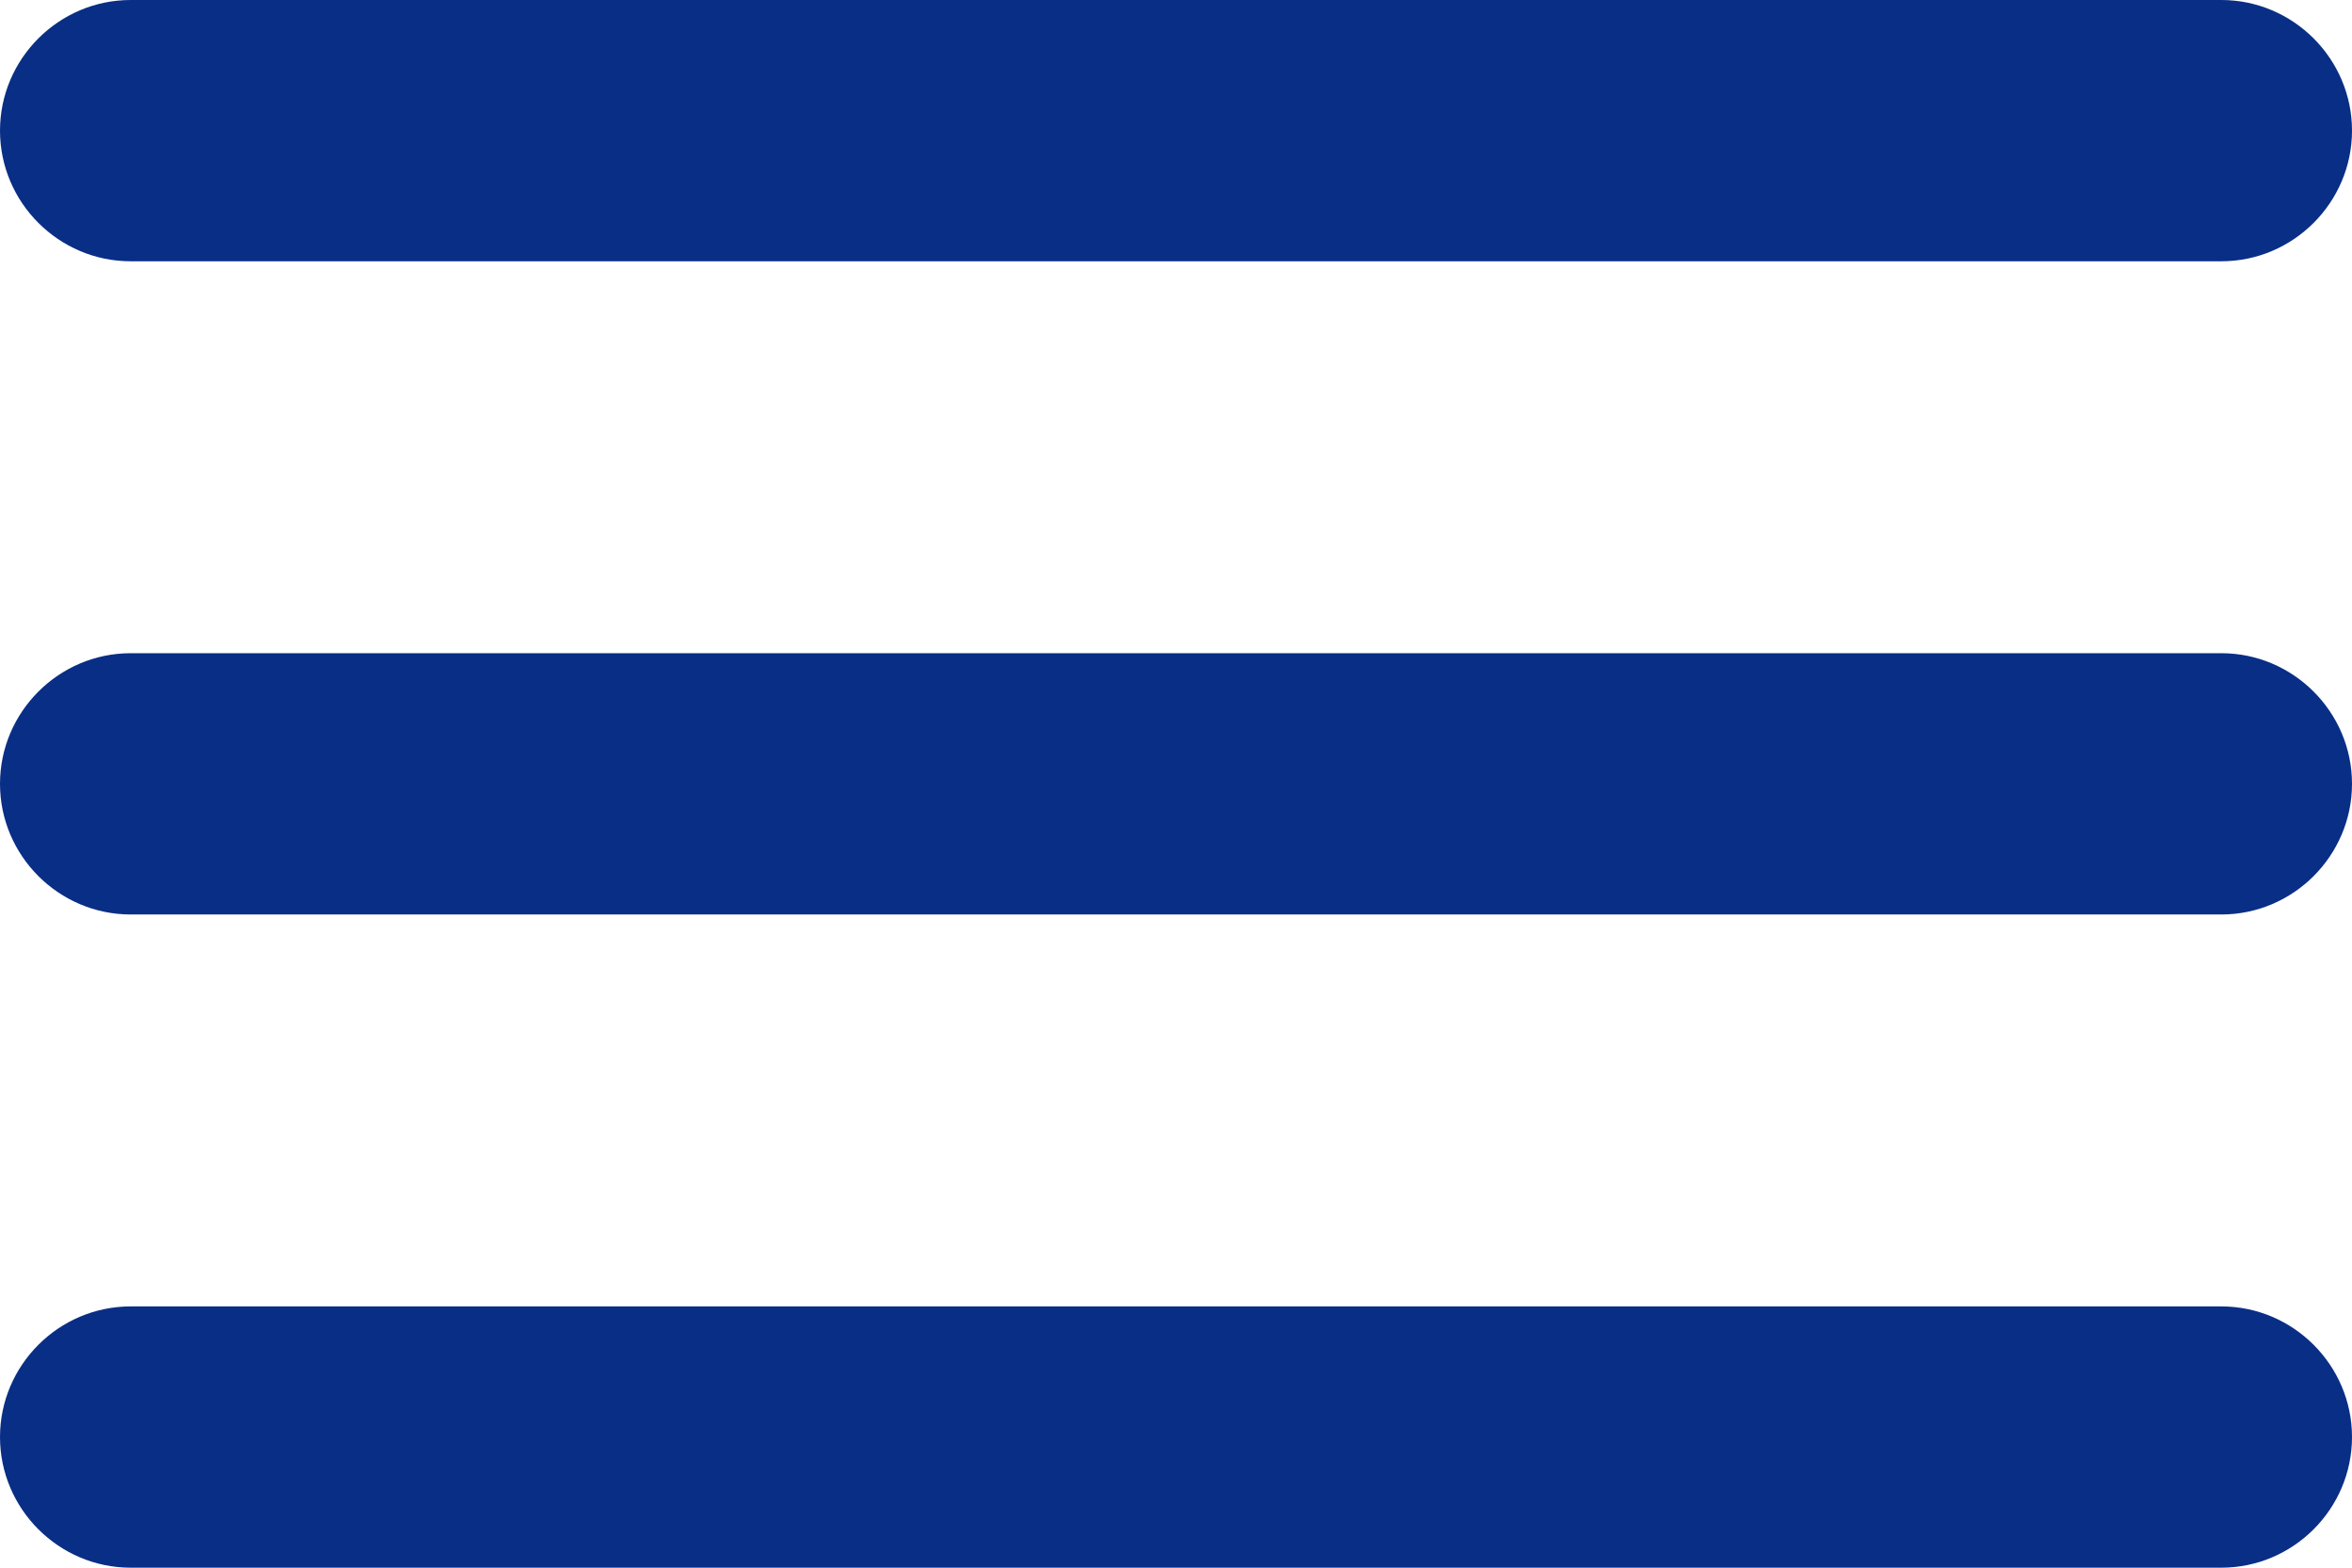
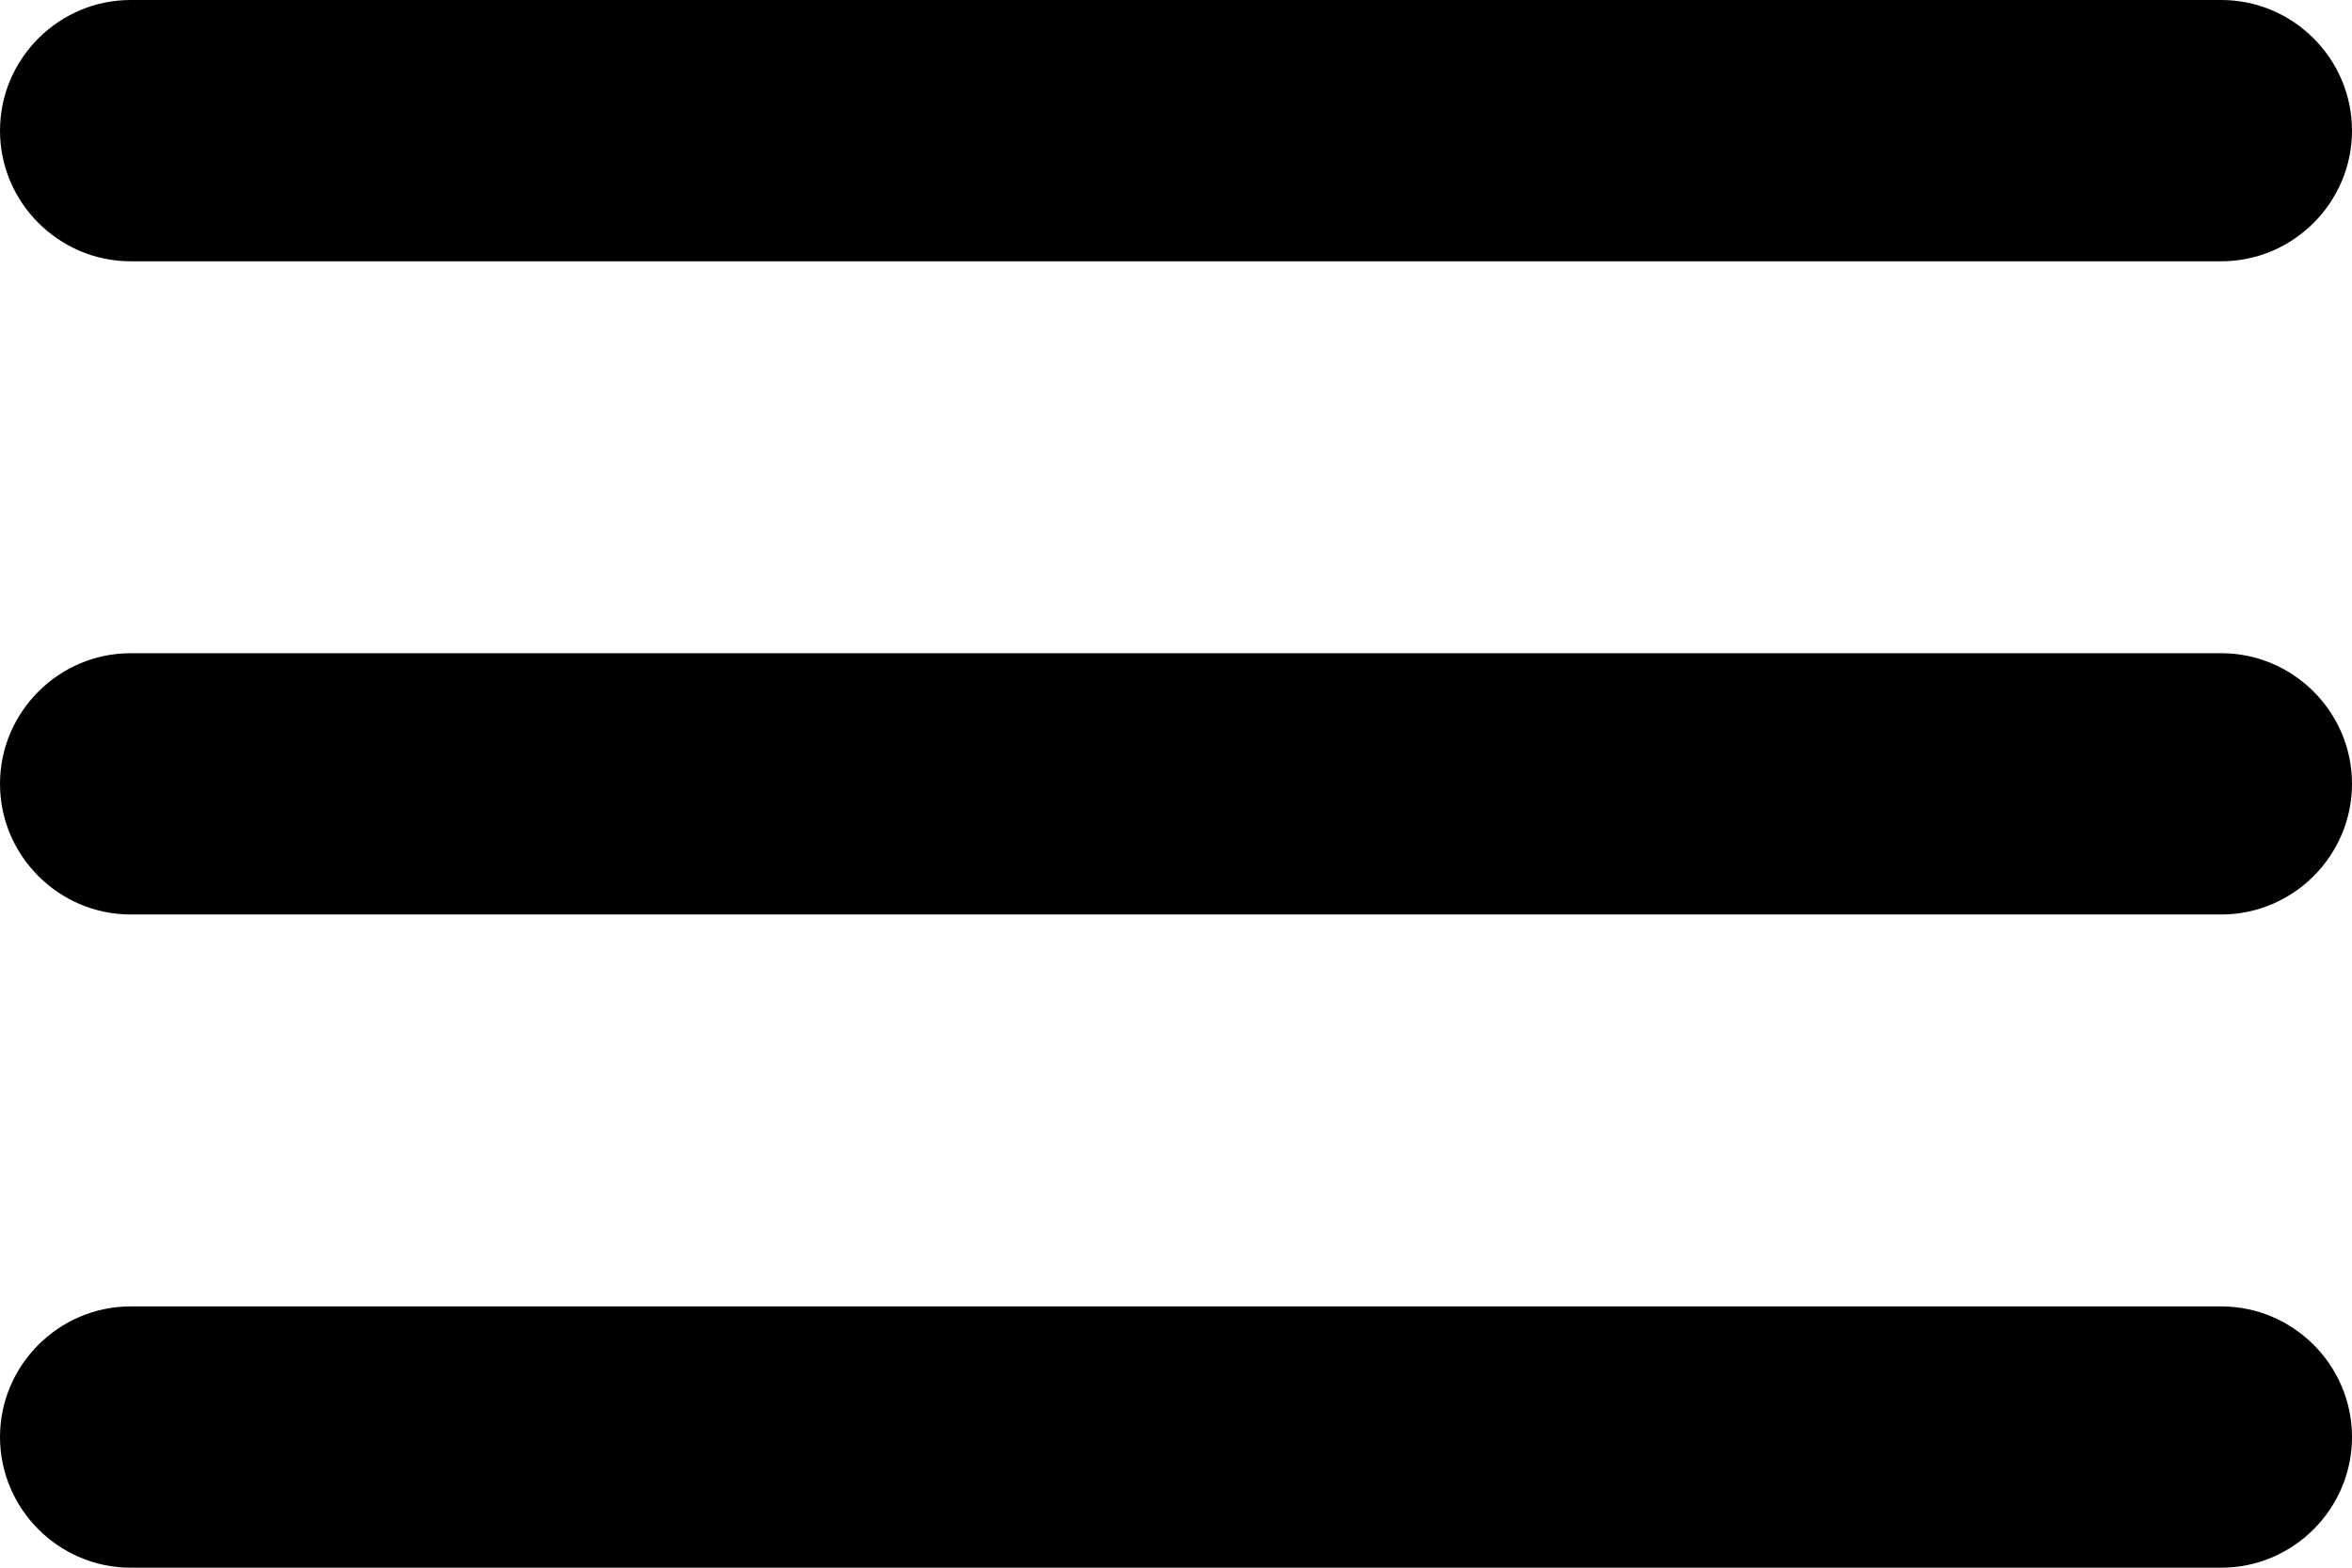
<svg xmlns="http://www.w3.org/2000/svg" width="36" height="24" viewBox="0 0 36 24">
-   <path fill="#092E85" fill-rule="nonzero" d="M2 24h32c1.1 0 2-.9 2-2s-.9-2-2-2H2c-1.1 0-2 .9-2 2s.9 2 2 2zm0-10h32c1.1 0 2-.9 2-2s-.9-2-2-2H2c-1.1 0-2 .9-2 2s.9 2 2 2zM0 2c0 1.1.9 2 2 2h32c1.1 0 2-.9 2-2s-.9-2-2-2H2C.9 0 0 .9 0 2z" />
+   <path fill="#000" fill-rule="nonzero" d="M2 24h32c1.1 0 2-.9 2-2s-.9-2-2-2H2c-1.1 0-2 .9-2 2s.9 2 2 2zm0-10h32c1.1 0 2-.9 2-2s-.9-2-2-2H2c-1.1 0-2 .9-2 2s.9 2 2 2zM0 2c0 1.1.9 2 2 2h32c1.1 0 2-.9 2-2s-.9-2-2-2H2C.9 0 0 .9 0 2z" />
</svg>
